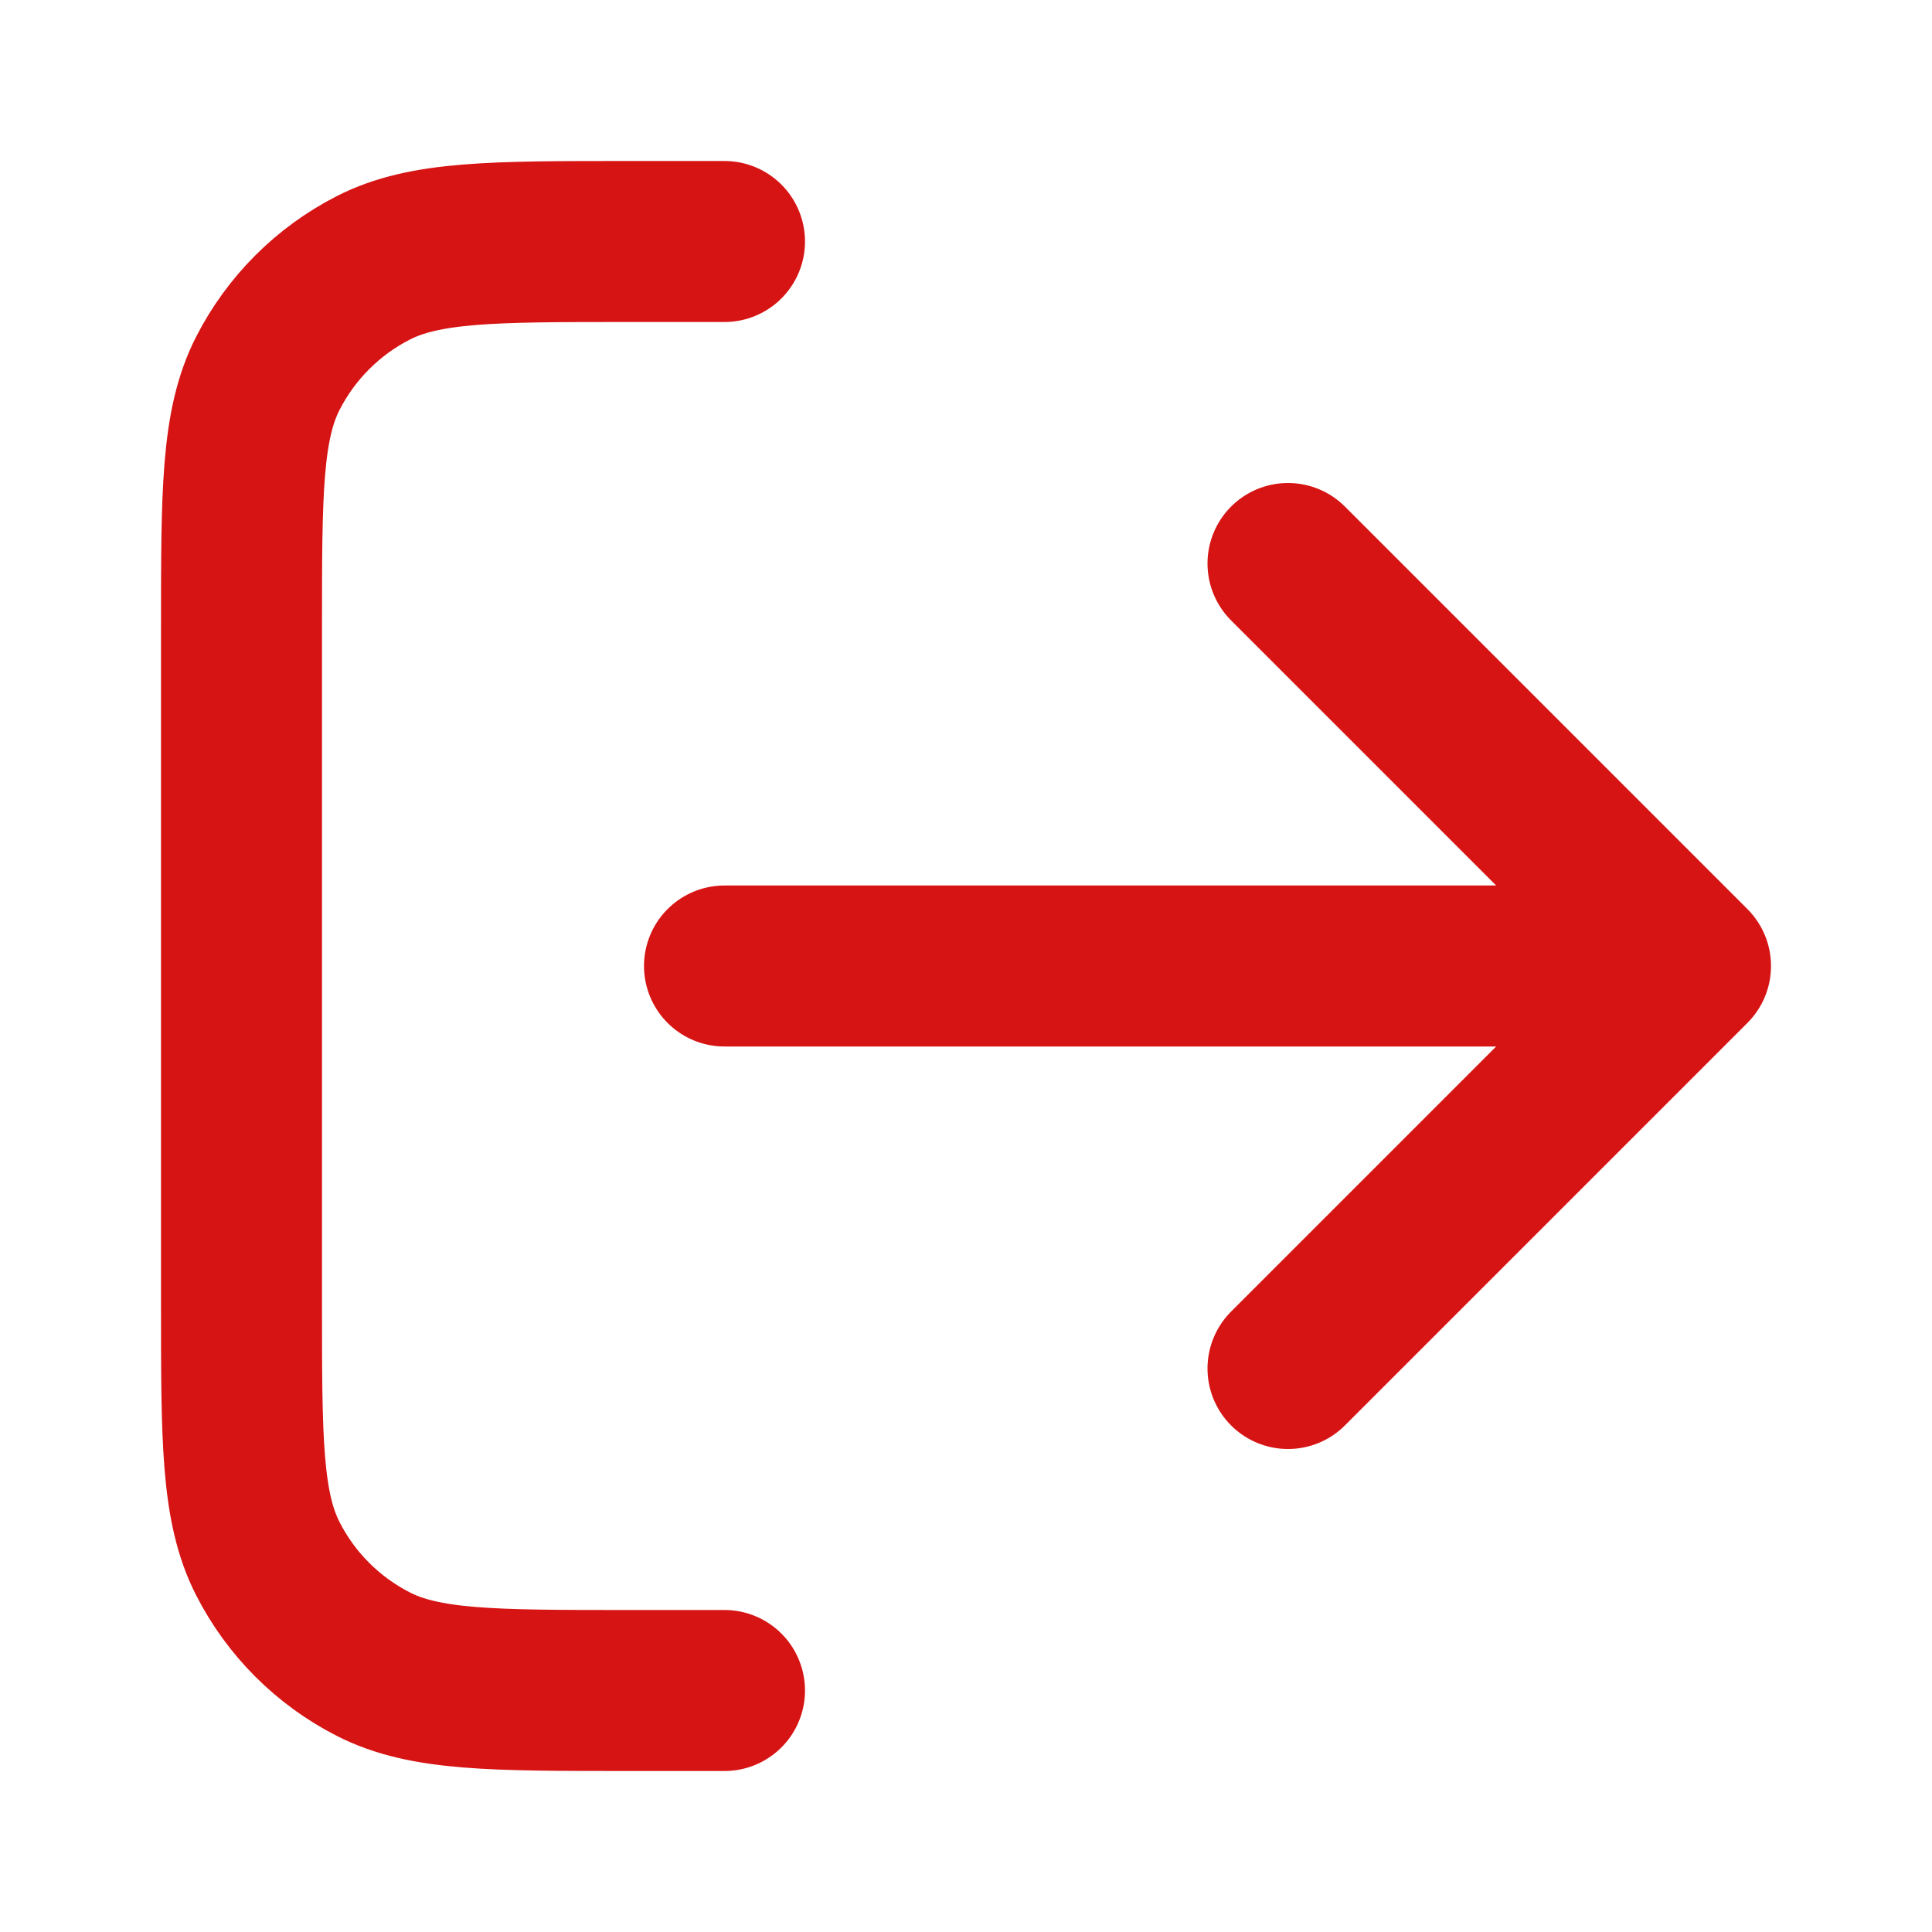
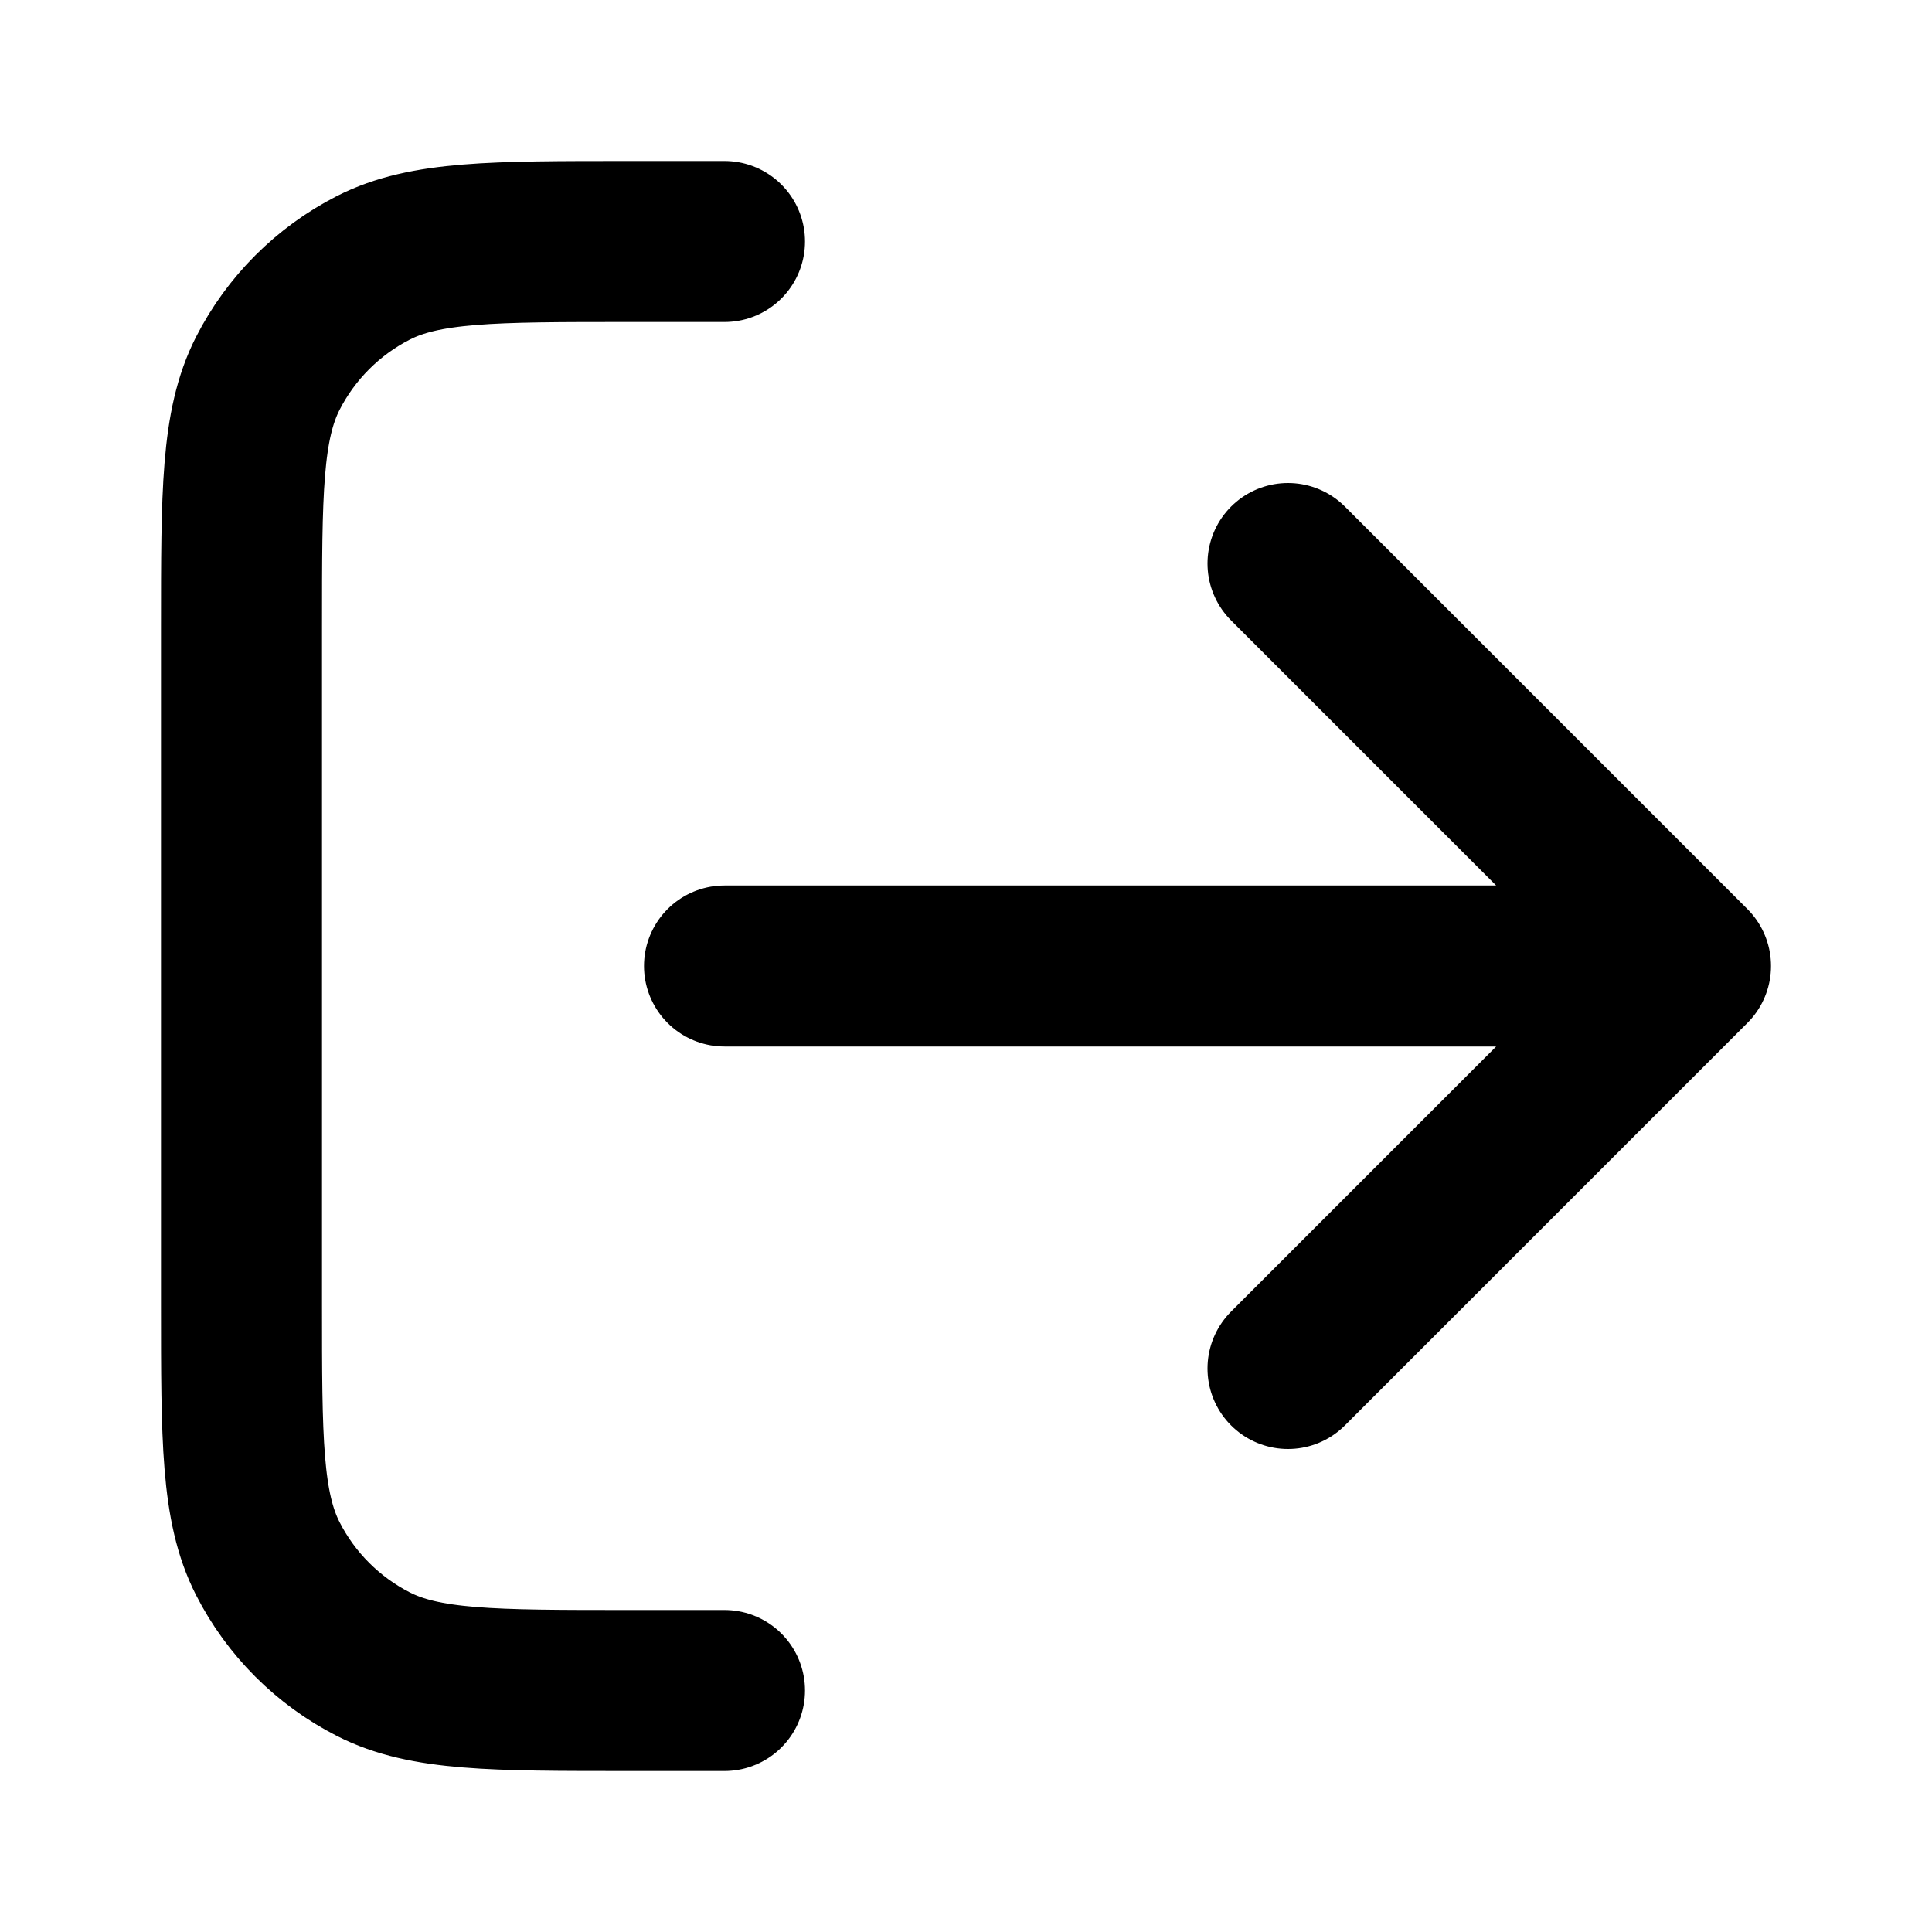
- <svg xmlns="http://www.w3.org/2000/svg" width="24" height="24" viewBox="0 0 24 24" fill="none">
-   <path d="M16 17L21 12M21 12L16 7M21 12H9M9 3H7.8C6.12 3 5.28 3 4.638 3.327C4.074 3.615 3.615 4.074 3.327 4.638C3 5.28 3 6.12 3 7.8V16.2C3 17.88 3 18.72 3.327 19.362C3.615 19.927 4.074 20.385 4.638 20.673C5.28 21 6.12 21 7.8 21H9" stroke="#D71414" stroke-width="2" stroke-linecap="round" stroke-linejoin="round" />
+ <svg xmlns="http://www.w3.org/2000/svg" width="24" height="24" viewBox="0 0 24 24" fill="none" stroke="currentColor" stroke-width="2" stroke-linecap="round" stroke-linejoin="round">
+   <path d="M16 17L21 12M21 12L16 7M21 12H9M9 3H7.8C6.12 3 5.28 3 4.638 3.327C4.074 3.615 3.615 4.074 3.327 4.638C3 5.28 3 6.12 3 7.8V16.2C3 17.88 3 18.72 3.327 19.362C3.615 19.927 4.074 20.385 4.638 20.673C5.28 21 6.12 21 7.8 21H9" />
</svg>
